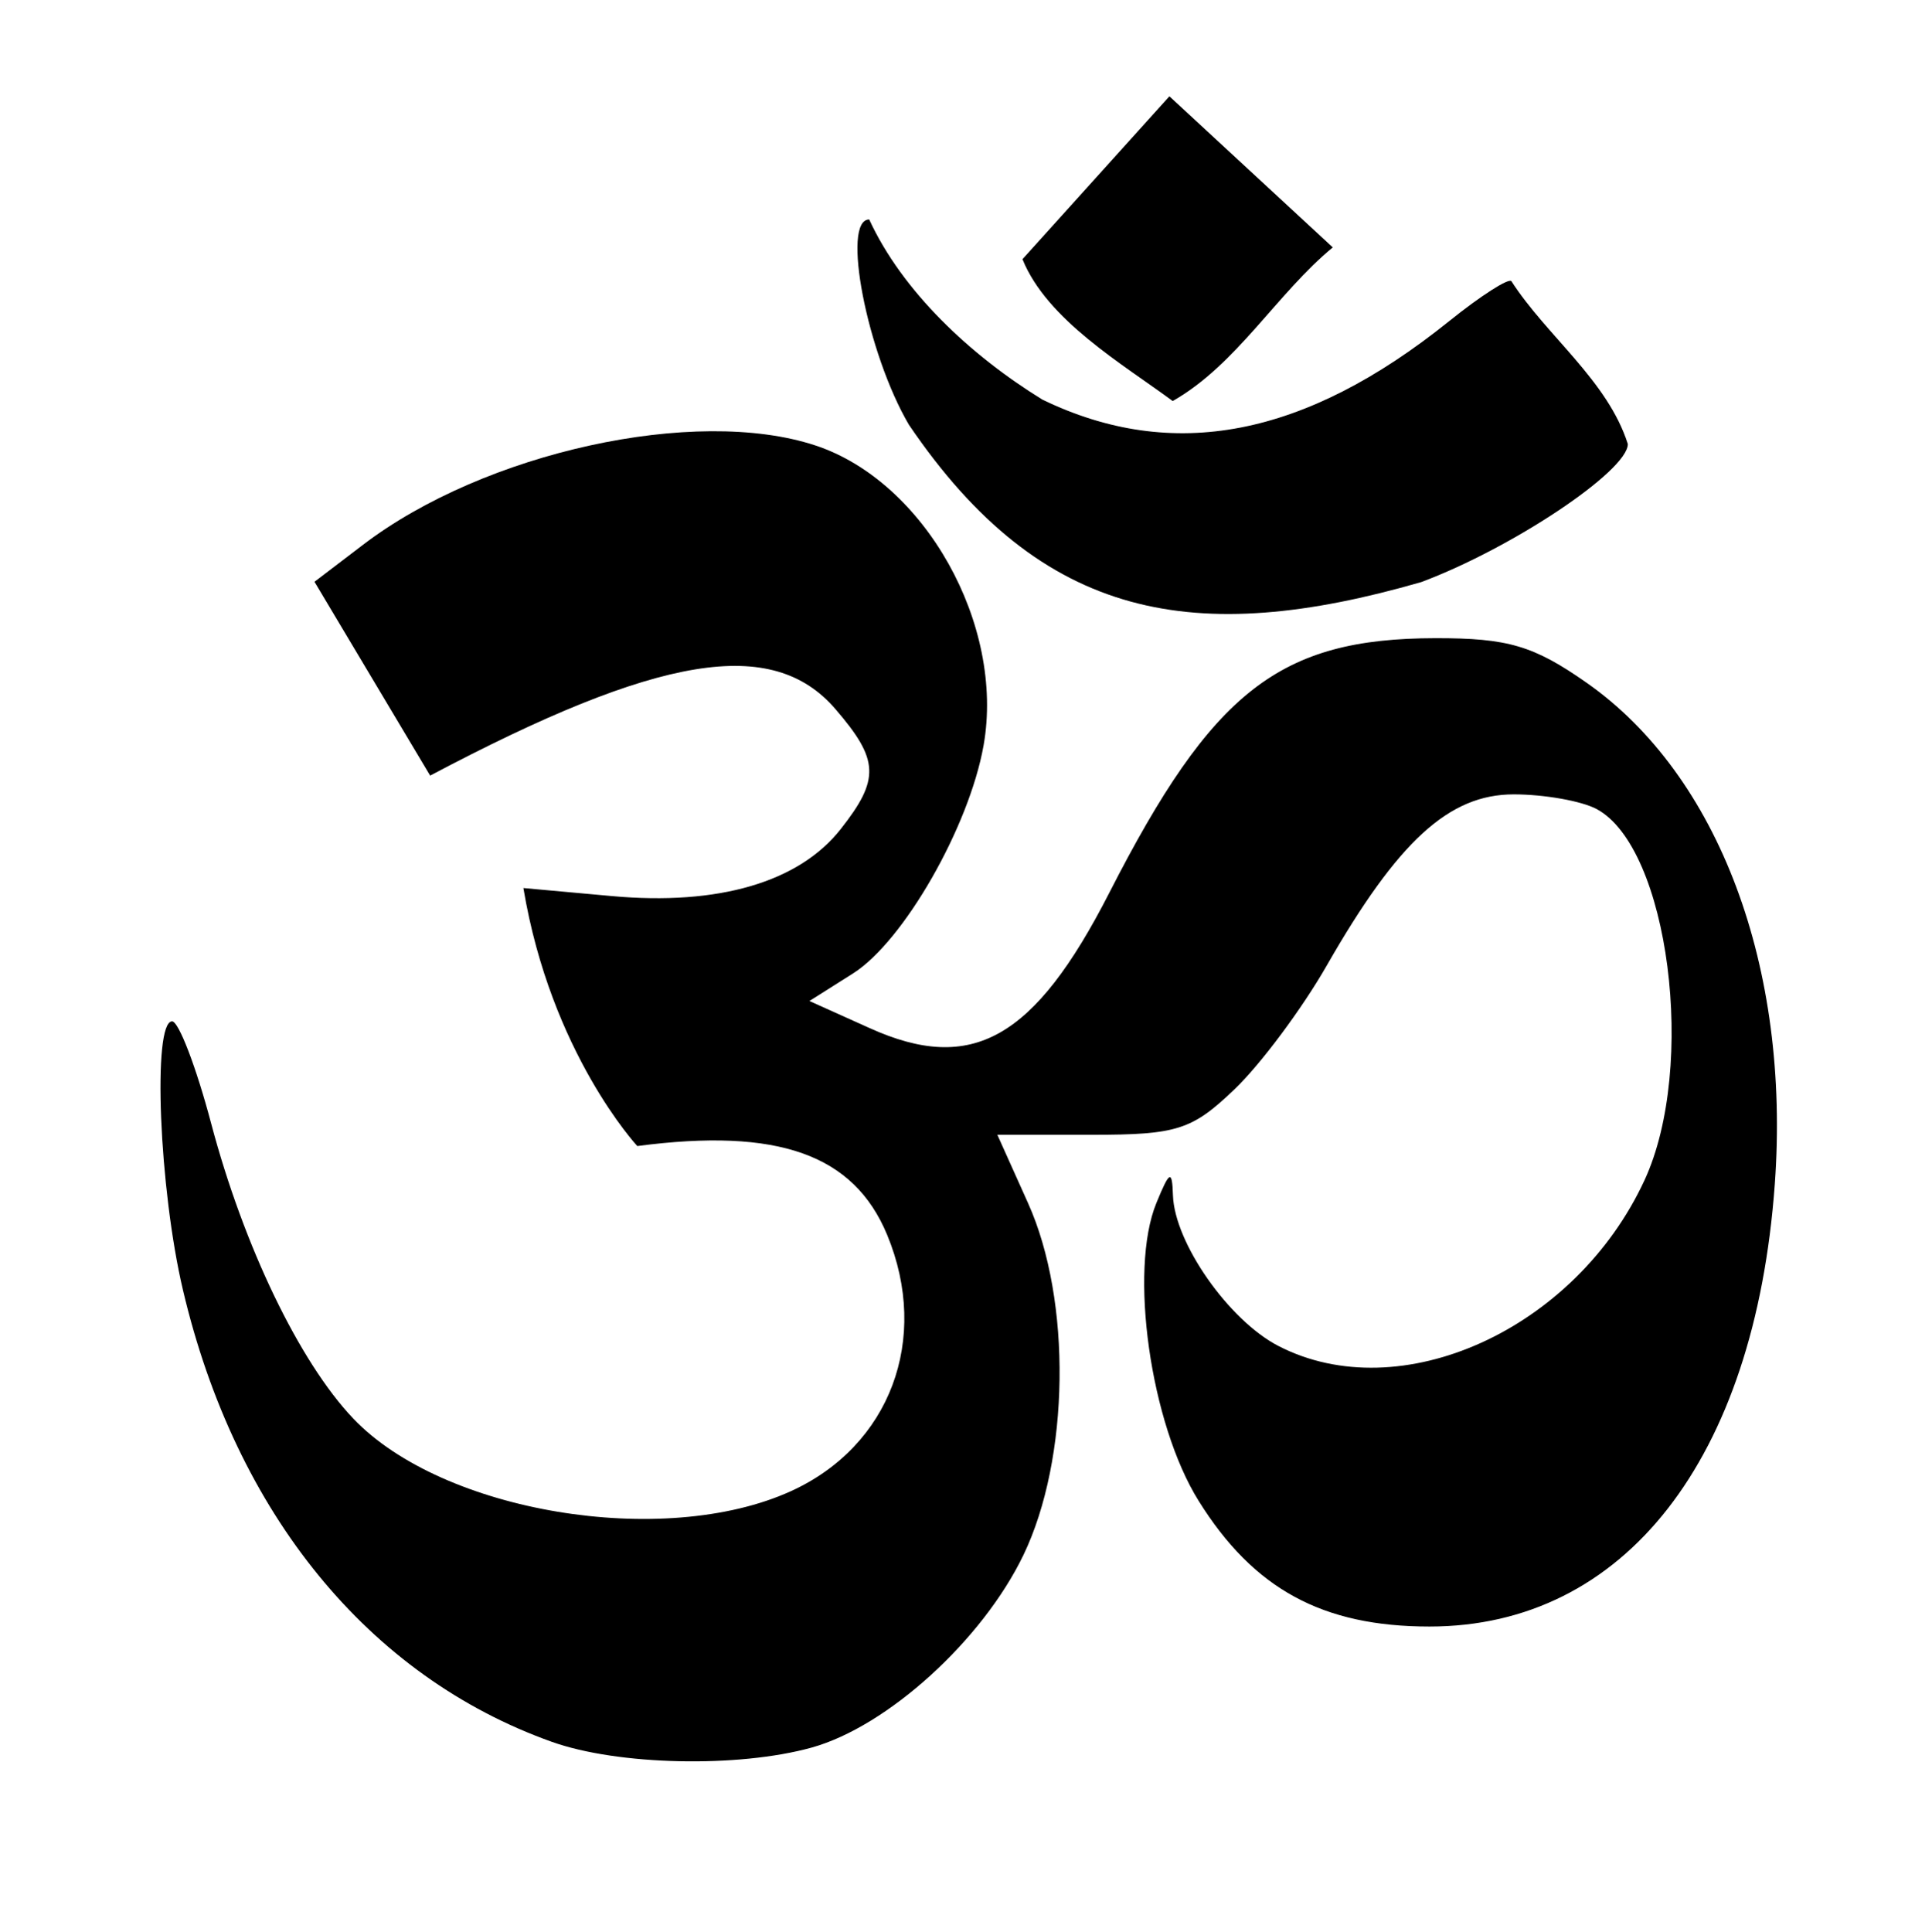
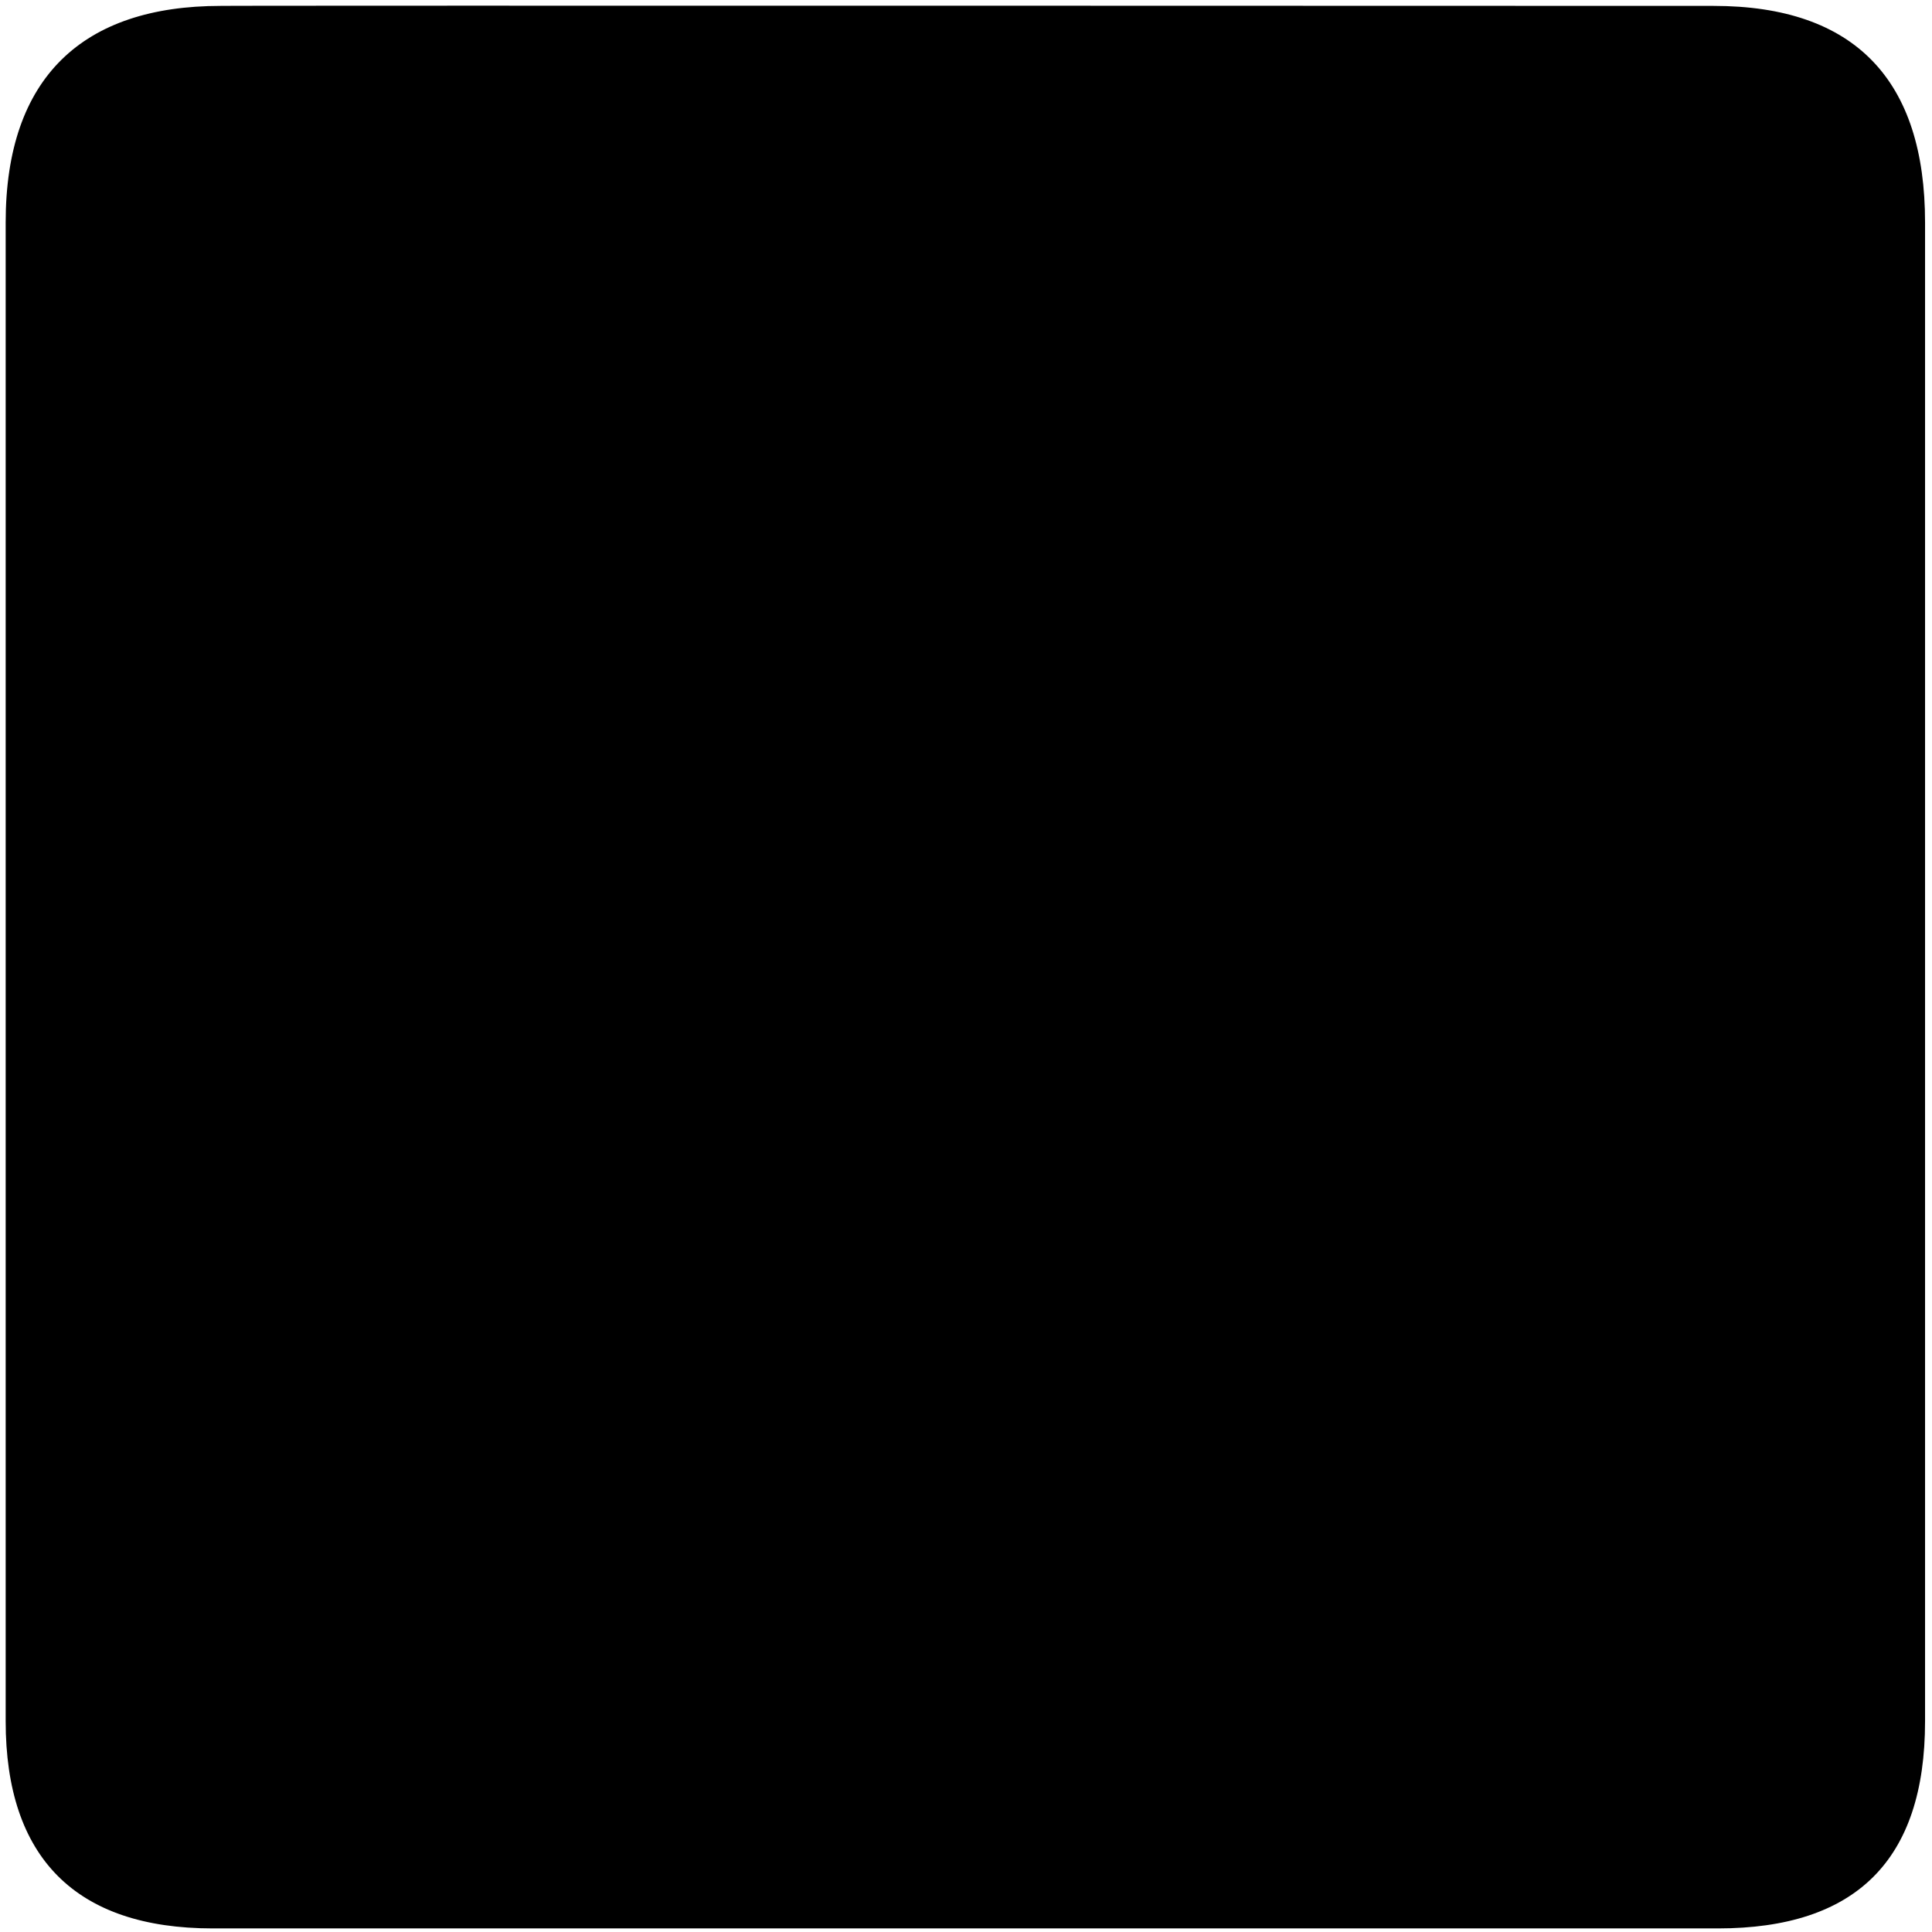
<svg width="580" height="580">
-   <path fill="param(fill)" fill-opacity="param(fill-opacity)" d="M 426.852 174.812 C 454.203 164.59 488.887 141.414 488.887 133.359 C 482.824 114.289 464.496 100.879 453.922 84.453 C 453.145 83.414 444.688 88.824 435.168 96.492 C 391.852 131.316 352.195 138.945 313.07 120.02 C 291.305 106.625 270.965 87.434 261.047 65.914 C 252.602 65.914 260.355 106.043 272.957 127.543 C 313 186.617 359.105 194.34 426.852 174.812 Z M 426.852 174.812 " stroke="param(outline)" stroke-opacity="param(outline-opacity)" stroke-width="param(outline-width)" />
-   <path fill="param(fill)" fill-opacity="param(fill-opacity)" d="M352.195 120.441C371.371 109.566 383.496 88.121 400.273 74.301L351.207 28.922 307.078 77.844C314.48 96.121 337.074 109.27 352.195 120.441ZM476.516 205.055C460.617 193.914 452.863 191.625 431.082 191.66 384.27 191.73 364.145 207.449 333.125 268.184 310.672 312.082 291.922 322.656 261.188 308.77L243.086 300.629 256.199 292.344C271.371 282.723 291.039 248.391 295.395 223.875 301.828 187.621 277.715 144.621 244.883 133.781 208.844 121.883 145.5 135.789 109.02 163.617L94.445 174.723 129.184 232.934C198.004 196.523 231.98 190.953 250.91 212.965 264.043 228.211 264.289 234.008 252.496 248.988 239.969 264.938 215.785 272.023 183.781 269.117L157.188 266.703C165.453 316.277 191.395 344.191 191.395 344.191 233.691 338.625 256.41 346.695 266.438 370.875 279.391 402.176 267.301 434.32 237.5 447.855 199.258 465.234 132.867 454.199 106.062 426.004 89.918 409.012 73.211 374.328 63.41 337.391 58.953 320.539 53.664 306.742 51.691 306.742 45.734 306.742 47.762 357.059 54.953 387.477 70.762 454.555 110.695 503.477 165.699 523.109 185.527 530.195 221.621 531.004 243.793 524.836 266.543 518.492 295.023 492.621 307.363 467.031 321.285 438.094 321.918 390.543 308.734 361.289L299.535 340.809 328.016 340.809C353.465 340.809 358.012 339.363 370.738 327.168 378.562 319.695 391.039 302.953 398.441 290.016 419.871 252.566 435.172 238.57 454.625 238.57 463.793 238.57 475 240.562 479.512 242.977 501.223 254.59 509.684 320.332 493.895 354.449 473.098 399.355 420.543 423.148 383.922 404.219 369.012 396.5 352.762 373.273 352.27 358.996 352.02 351.207 351.281 351.559 347.297 361.289 338.98 381.52 345.5 427.555 359.984 450.746 376.48 477.219 397.172 488.496 429.316 488.496 487.867 488.496 527.027 438.34 533.02 355.684 537.773 290.406 516.168 232.848 476.516 205.055ZM476.516 205.055" stroke="param(outline)" stroke-opacity="param(outline-opacity)" stroke-width="param(outline-width)" />
+   <path fill="param(fill)" fill-opacity="param(fill-opacity)" stroke-width="param(outline-width)" stroke="param(outline)" stroke-opacity="param(outline-opacity)" d="M 66.273 1.77 C 24.941 1.77 1.703 23.141 1.703 66.805 L 1.703 516.926 C 1.703 557.77 22.598 579.156 63.895 579.156 L 515.922 579.156 C 557.227 579.156 578.148 558.84 578.148 516.926 L 578.148 66.805 C 578.148 24.203 557.227 1.77 514.629 1.77 C 514.625 1.77 66.133 1.625 66.273 1.77 Z M 66.273 1.77 " />
+   <path fill="param(fill)" fill-opacity="param(fill-opacity)" d="M 287.652 86.949 L 305.523 105.77 L 323.09 89.98 C 332.75 81.297 341.543 72.344 342.629 70.086 C 343.711 67.828 335.781 57.273 325.004 46.629 L 305.406 27.277 L 286.57 44.898 C 276.207 54.59 268.191 63.781 268.758 65.324 C 269.32 66.867 277.824 76.602 287.652 86.949 Z M 287.652 86.949 " stroke="param(outline)" stroke-opacity="param(outline-opacity)" stroke-width="param(outline-width)" />
+   <path fill="param(fill)" fill-opacity="param(fill-opacity)" d="M 254.492 152.906 C 262.922 158.707 277.262 166.055 286.359 169.238 C 309.191 177.227 337.551 176.762 360.93 168.012 C 382.551 159.926 420.719 128.059 416.113 121.941 C 411.332 115.602 372.188 83.391 369.258 83.391 C 367.742 83.391 363.246 87.531 359.27 92.594 C 346.352 109.012 320.941 121.242 299.836 121.195 C 276.285 121.145 258.465 113.863 239.133 96.398 C 224.547 83.219 224.031 83.066 214.812 89.105 C 209.633 92.5 205.395 97.184 205.395 99.516 C 205.391 106.238 237.656 141.324 254.492 152.906 Z M 254.492 152.906 " stroke="param(outline)" stroke-opacity="param(outline-opacity)" stroke-width="param(outline-width)" />
+   <path fill="param(fill)" fill-opacity="param(fill-opacity)" d="M 539.375 307.832 C 537.496 249.094 529.789 222.48 508.266 200.438 C 491.961 183.738 476.074 177.93 447.816 178.332 C 409.961 178.867 381.719 201.348 371.059 239.426 C 366.59 255.383 365.785 256.094 349.438 258.547 C 326.762 261.945 312.801 268.121 292.164 283.875 C 273.273 298.293 266.199 298.18 271.762 283.547 C 276.984 269.809 276.066 241.84 269.688 220.355 C 261.863 194.016 244.031 172.18 220.043 159.566 C 200.957 149.527 197.898 149.035 163.082 150.398 C 125.117 151.879 102.371 159.078 102.371 169.605 C 102.371 175.746 123.344 223.207 126.059 223.207 C 127.109 223.207 140.305 219.066 155.375 214.008 C 186.328 203.617 211.867 202.262 227.207 210.191 C 239.121 216.352 242.188 222.422 242.188 239.824 C 242.188 266.566 227.09 284.844 191.598 301.07 C 178.949 306.855 168.602 313.898 168.602 316.723 C 168.602 326.375 190.355 370.383 195.121 370.367 C 203.047 370.348 222.688 356.809 238.625 340.387 L 253.695 324.859 L 262.609 335.664 C 287.695 366.062 302.129 417.422 293.938 447.145 C 287.582 470.191 266.461 491.445 244.324 497.066 C 170.094 515.914 93.789 439.371 69.43 321.629 C 64.758 299.035 59.25 295.363 45.316 305.555 C 38.516 310.527 38.527 311.438 45.914 348.785 C 58.863 414.27 80.73 458.262 120.766 499.363 C 145.902 525.172 172.633 541.324 203.555 549.391 C 227.32 555.594 271.258 552.801 291.617 543.797 C 356.266 515.199 366.891 430.598 315.59 352.902 L 307.691 340.941 L 327.371 331.781 C 351.375 320.605 356.824 320.383 365.703 330.188 C 371.438 336.527 373.004 346.09 374.883 386.301 C 377.805 448.891 384.52 466.367 409.98 477.629 C 440.148 490.973 478.816 480.625 503.398 452.629 C 531.914 420.152 541.707 380.742 539.375 307.832 Z M 469.465 418.207 C 451.43 429.199 428.68 428.105 418.984 415.773 C 408.809 402.84 408.246 399.289 406.883 339.105 C 405.91 296.242 404.527 285.602 398.645 275.734 L 391.57 263.879 L 400.586 254.23 C 420.875 232.512 451.828 227.602 474.363 242.523 C 491.008 253.543 507.18 286.289 509.699 314.07 C 513.551 356.574 495.988 402.035 469.465 418.207 Z M 469.465 418.207 " stroke="param(outline)" stroke-opacity="param(outline-opacity)" stroke-width="param(outline-width)" />
</svg>
